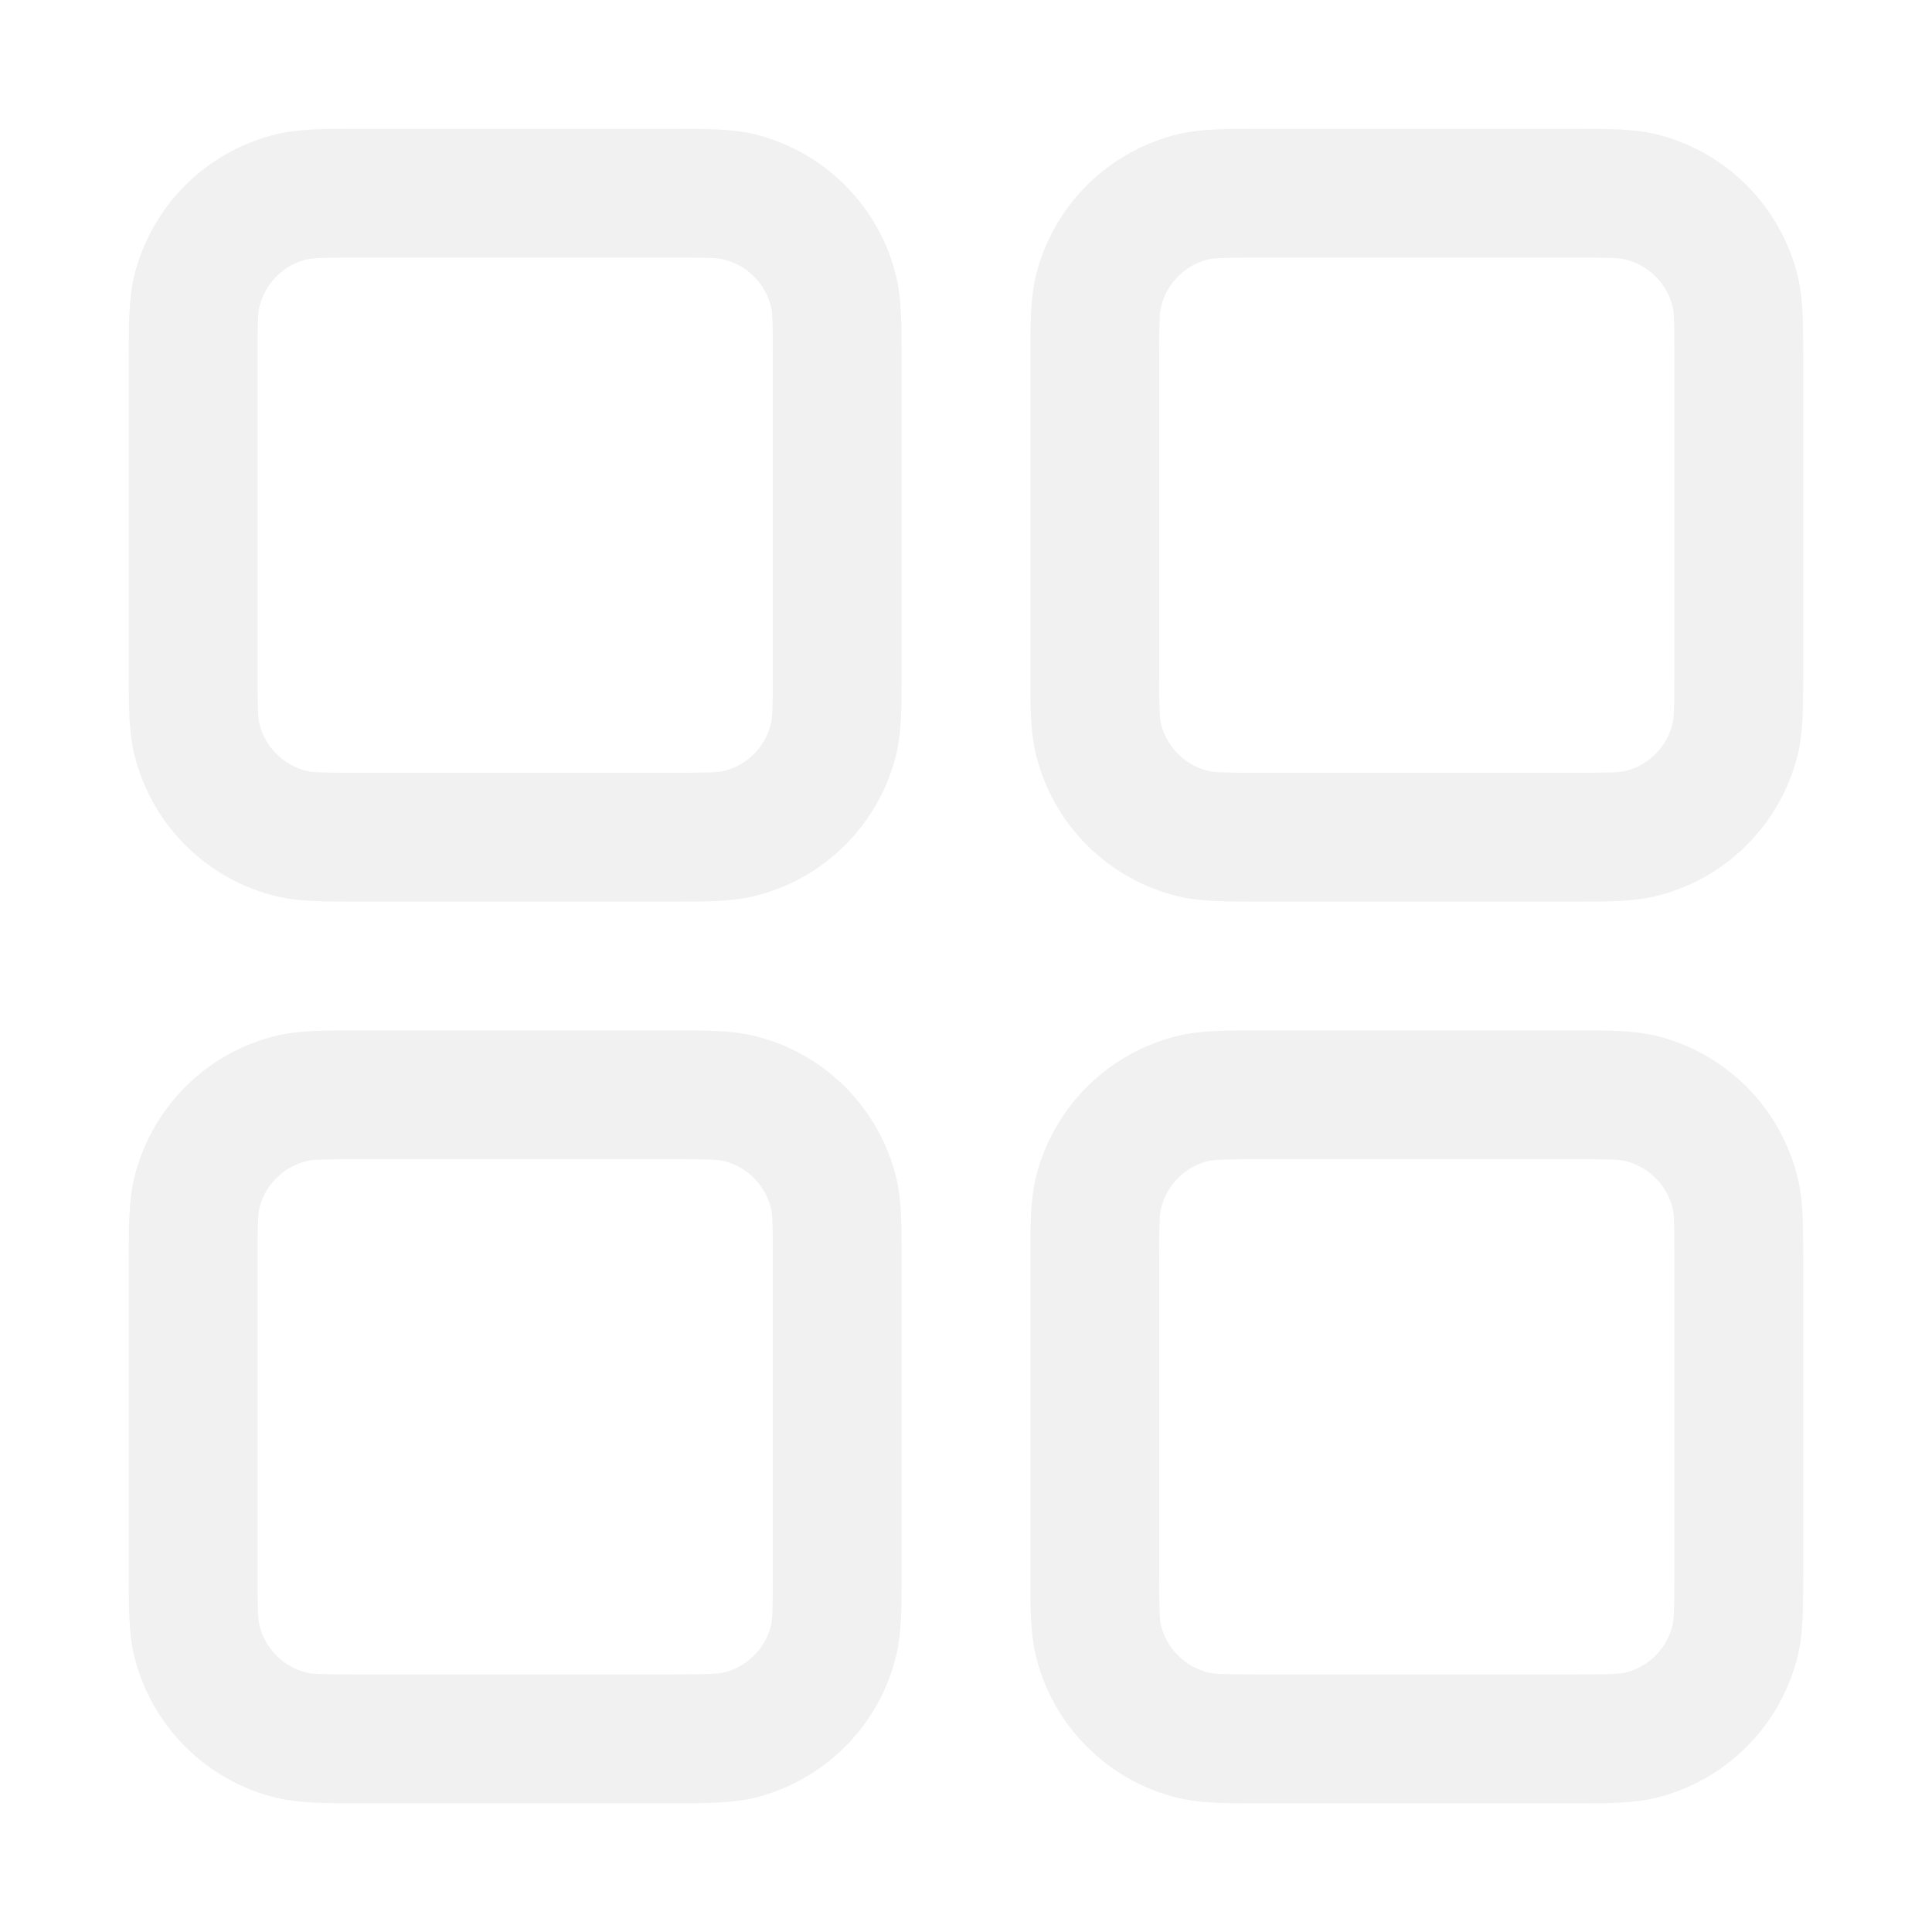
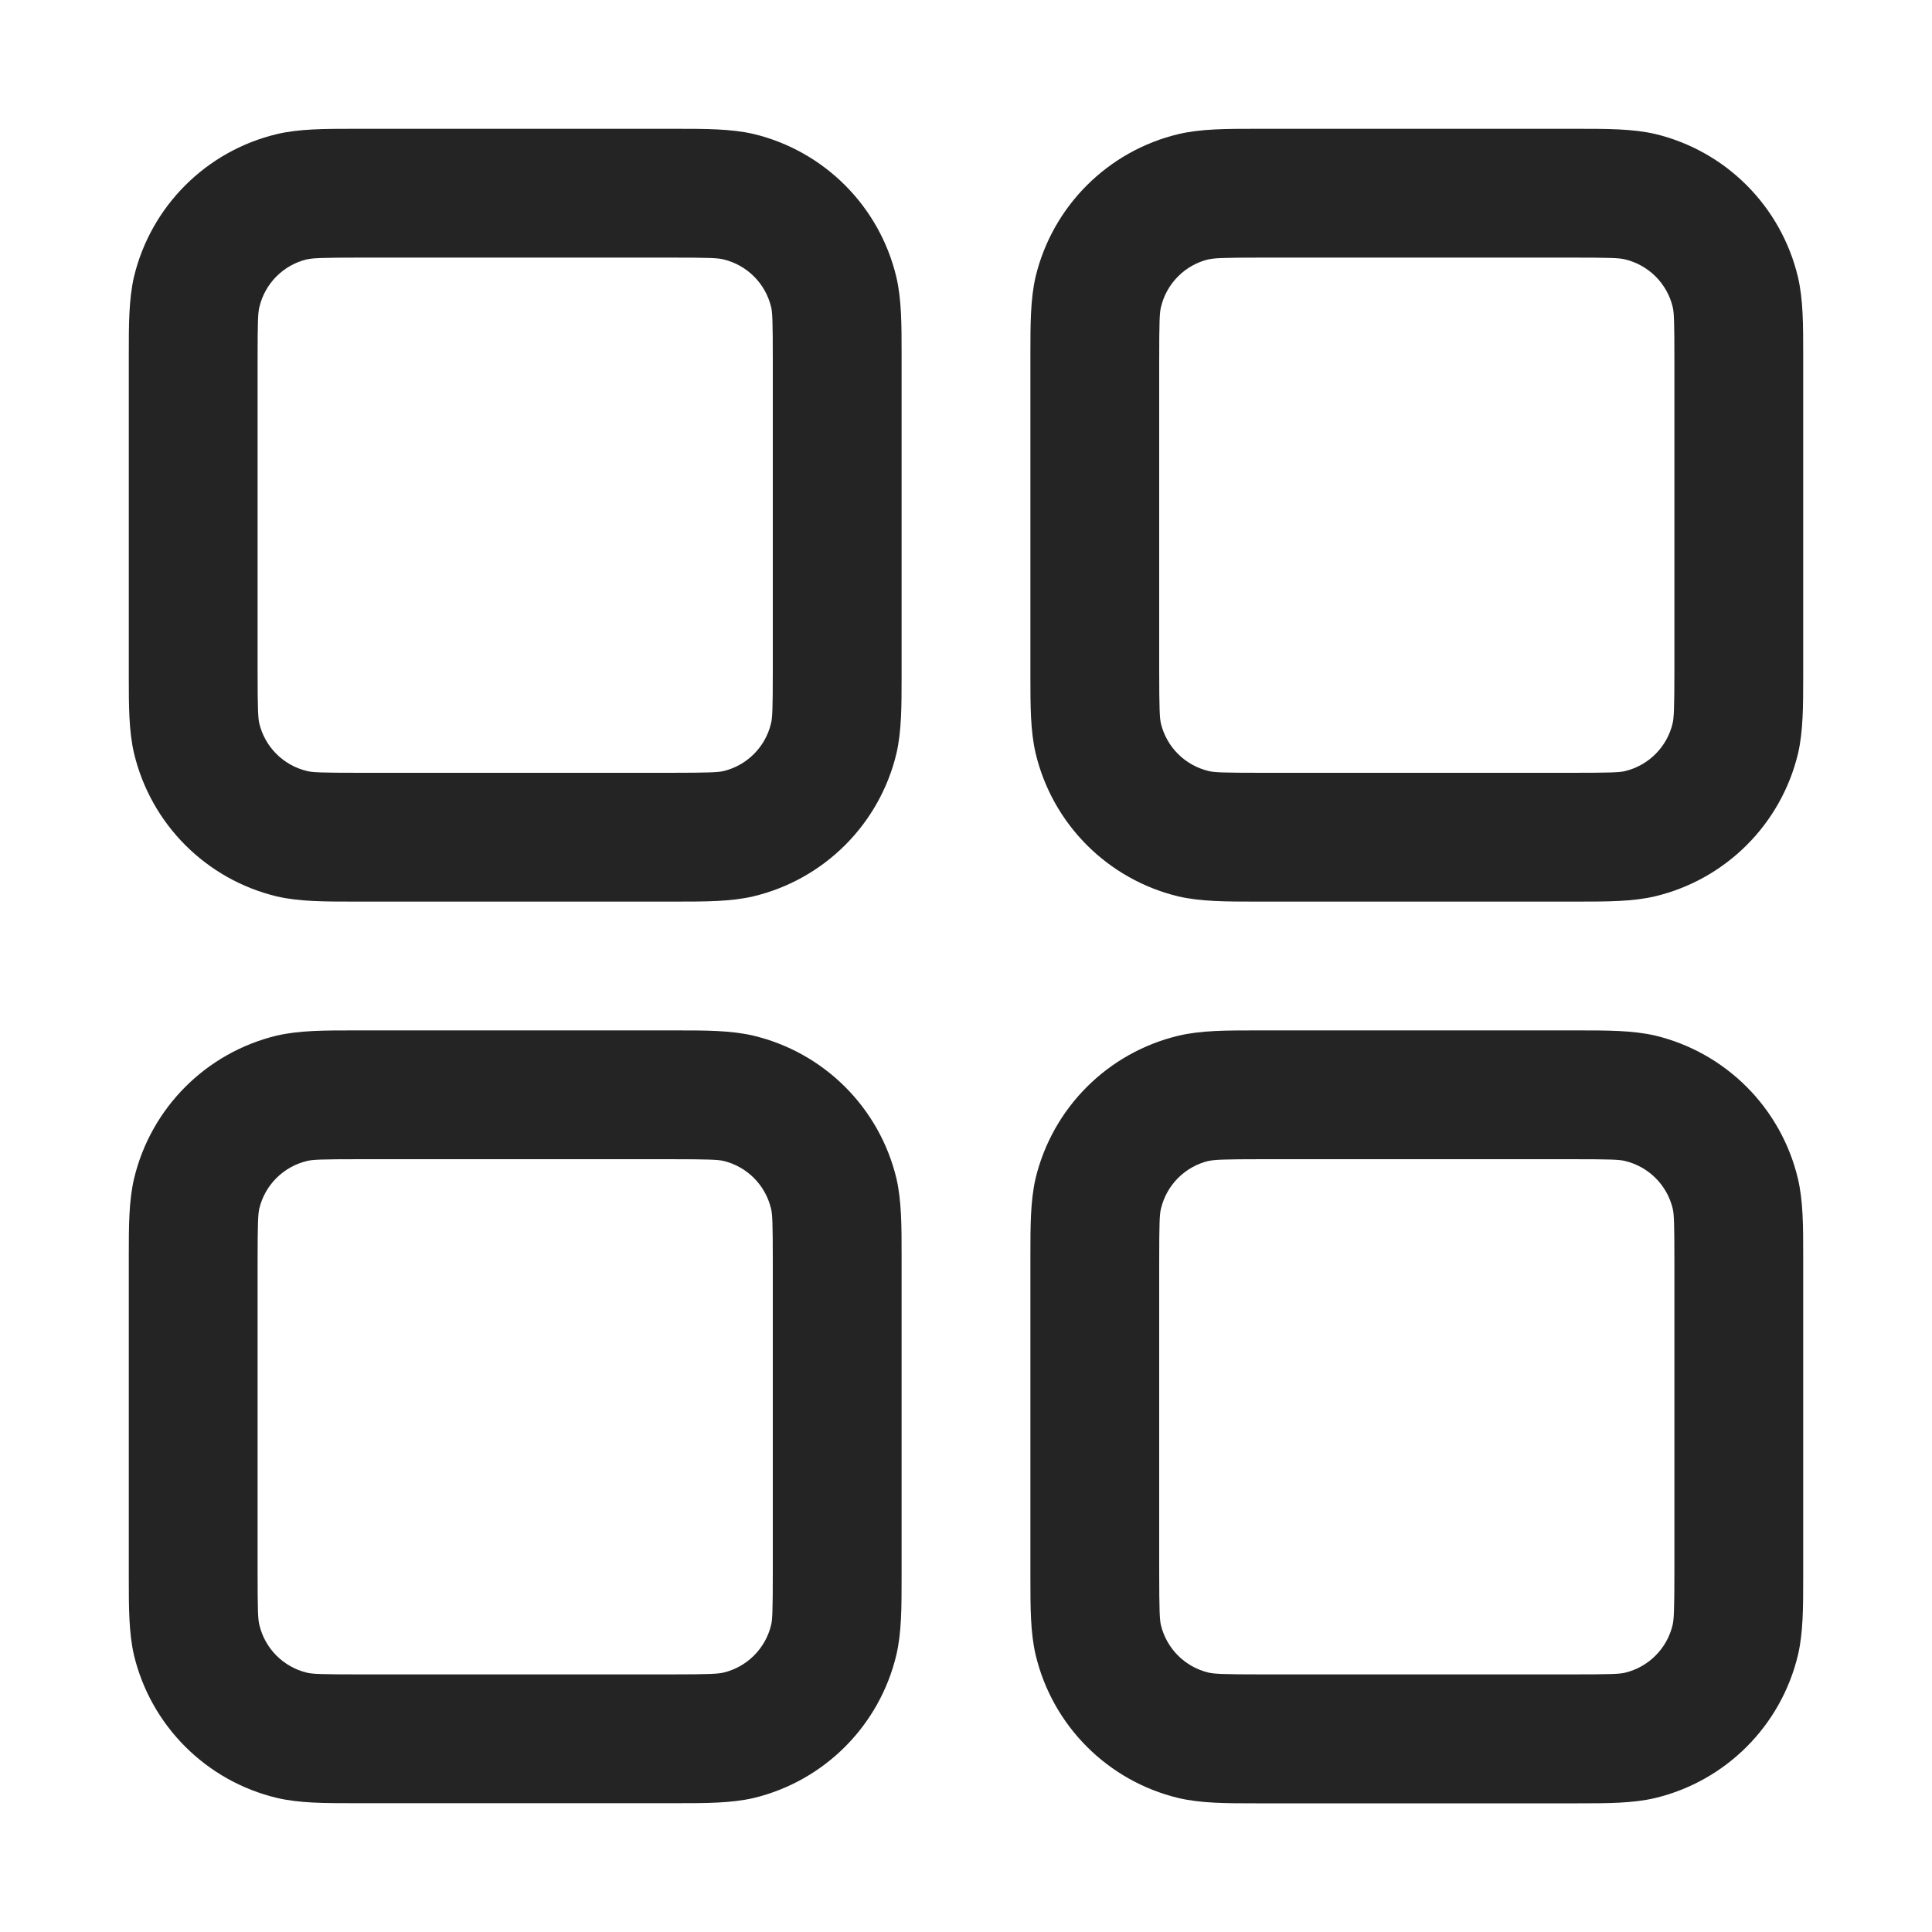
<svg xmlns="http://www.w3.org/2000/svg" width="24" height="24" viewBox="0 0 15 15" fill="none">
-   <path fill-rule="evenodd" clip-rule="evenodd" d="M2.8 1h-.05c-.229 0-.426 0-.6.041A1.5 1.5 0 0 0 1.04 2.15c-.04.174-.04.37-.04.6v2.5c0 .229 0 .426.041.6A1.5 1.5 0 0 0 2.15 6.96c.174.04.37.04.6.04h2.5c.229 0 .426 0 .6-.041A1.5 1.5 0 0 0 6.96 5.85c.04-.174.04-.37.04-.6v-2.5c0-.229 0-.426-.041-.6A1.5 1.5 0 0 0 5.85 1.04C5.676 1 5.48 1 5.25 1zm-.417 1.014c.043-.01.11-.014.417-.014h2.4c.308 0 .374.003.417.014a.5.5 0 0 1 .37.37c.01.042.013.108.013.416v2.4c0 .308-.003.374-.014.417a.5.5 0 0 1-.37.37C5.575 5.996 5.509 6 5.2 6H2.8c-.308 0-.374-.003-.417-.014a.5.5 0 0 1-.37-.37C2.004 5.575 2 5.509 2 5.2V2.8c0-.308.003-.374.014-.417a.5.5 0 0 1 .37-.37M9.8 1h-.05c-.229 0-.426 0-.6.041A1.5 1.5 0 0 0 8.04 2.15c-.04.174-.04.37-.04.6v2.5c0 .229 0 .426.041.6A1.5 1.5 0 0 0 9.15 6.96c.174.04.37.04.6.04h2.5c.229 0 .426 0 .6-.041a1.5 1.5 0 0 0 1.11-1.109c.04-.174.04-.37.04-.6v-2.5c0-.229 0-.426-.041-.6a1.5 1.5 0 0 0-1.109-1.11c-.174-.04-.37-.04-.6-.04zm-.417 1.014c.043-.01.11-.014.417-.014h2.4c.308 0 .374.003.417.014a.5.5 0 0 1 .37.37c.01.042.013.108.013.416v2.4c0 .308-.004.374-.014.417a.5.5 0 0 1-.37.37c-.042.01-.108.013-.416.013H9.8c-.308 0-.374-.003-.417-.014a.5.5 0 0 1-.37-.37C9.004 5.575 9 5.509 9 5.2V2.8c0-.308.003-.374.014-.417a.5.5 0 0 1 .37-.37M2.75 8h2.5c.229 0 .426 0 .6.041A1.5 1.5 0 0 1 6.96 9.15c.04.174.04.37.04.6v2.5c0 .229 0 .426-.041.6a1.5 1.5 0 0 1-1.109 1.11c-.174.04-.37.04-.6.04h-2.5c-.229 0-.426 0-.6-.041a1.5 1.5 0 0 1-1.11-1.109c-.04-.174-.04-.37-.04-.6v-2.5c0-.229 0-.426.041-.6A1.5 1.5 0 0 1 2.15 8.04c.174-.04.37-.04.6-.04m.05 1c-.308 0-.374.003-.417.014a.5.5 0 0 0-.37.37C2.004 9.425 2 9.491 2 9.8v2.4c0 .308.003.374.014.417a.5.5 0 0 0 .37.37c.042.01.108.013.416.013h2.4c.308 0 .374-.004.417-.014a.5.5 0 0 0 .37-.37c.01-.042.013-.108.013-.416V9.8c0-.308-.003-.374-.014-.417a.5.5 0 0 0-.37-.37C5.575 9.004 5.509 9 5.2 9zm7-1h-.05c-.229 0-.426 0-.6.041A1.5 1.5 0 0 0 8.04 9.15c-.04.174-.04.37-.04.6v2.5c0 .229 0 .426.041.6a1.5 1.5 0 0 0 1.109 1.11c.174.041.371.041.6.041h2.5c.229 0 .426 0 .6-.041a1.5 1.5 0 0 0 1.109-1.109c.041-.174.041-.371.041-.6v-2.5c0-.229 0-.426-.041-.6A1.5 1.5 0 0 0 12.85 8.04c-.174-.04-.37-.04-.6-.04zm-.417 1.014c.043-.01.11-.014.417-.014h2.4c.308 0 .374.003.417.014a.5.5 0 0 1 .37.37c.01.042.013.108.013.416v2.4c0 .308-.004.374-.014.417a.5.5 0 0 1-.37.37c-.042.01-.108.013-.416.013H9.8c-.308 0-.374-.004-.417-.014a.5.5 0 0 1-.37-.37C9.004 12.575 9 12.509 9 12.2V9.8c0-.308.003-.374.014-.417a.5.5 0 0 1 .37-.37" fill="#f1f1f1" />
+   <path fill-rule="evenodd" clip-rule="evenodd" d="M2.8 1h-.05c-.229 0-.426 0-.6.041A1.5 1.5 0 0 0 1.04 2.15c-.04.174-.04.37-.04.6v2.5c0 .229 0 .426.041.6A1.5 1.5 0 0 0 2.15 6.96c.174.04.37.04.6.04h2.5c.229 0 .426 0 .6-.041A1.5 1.5 0 0 0 6.96 5.85c.04-.174.04-.37.04-.6v-2.5c0-.229 0-.426-.041-.6A1.5 1.5 0 0 0 5.85 1.04C5.676 1 5.48 1 5.25 1zm-.417 1.014c.043-.01.11-.014.417-.014h2.4c.308 0 .374.003.417.014a.5.5 0 0 1 .37.37c.01.042.013.108.013.416v2.4c0 .308-.003.374-.014.417a.5.5 0 0 1-.37.37C5.575 5.996 5.509 6 5.2 6H2.8c-.308 0-.374-.003-.417-.014a.5.5 0 0 1-.37-.37C2.004 5.575 2 5.509 2 5.2V2.8c0-.308.003-.374.014-.417a.5.5 0 0 1 .37-.37M9.8 1h-.05c-.229 0-.426 0-.6.041A1.5 1.5 0 0 0 8.04 2.15c-.04.174-.04.37-.04.6v2.5c0 .229 0 .426.041.6A1.5 1.5 0 0 0 9.15 6.96c.174.04.37.04.6.04h2.5c.229 0 .426 0 .6-.041a1.5 1.5 0 0 0 1.11-1.109c.04-.174.04-.37.04-.6v-2.5c0-.229 0-.426-.041-.6a1.5 1.5 0 0 0-1.109-1.11c-.174-.04-.37-.04-.6-.04zm-.417 1.014c.043-.01.11-.014.417-.014h2.4c.308 0 .374.003.417.014a.5.5 0 0 1 .37.37c.01.042.013.108.013.416v2.4c0 .308-.004.374-.014.417a.5.5 0 0 1-.37.37c-.042.01-.108.013-.416.013H9.8c-.308 0-.374-.003-.417-.014a.5.5 0 0 1-.37-.37C9.004 5.575 9 5.509 9 5.2V2.8c0-.308.003-.374.014-.417a.5.5 0 0 1 .37-.37M2.75 8h2.5c.229 0 .426 0 .6.041A1.5 1.5 0 0 1 6.96 9.15c.04.174.04.37.04.6v2.5c0 .229 0 .426-.041.6a1.5 1.5 0 0 1-1.109 1.11c-.174.04-.37.04-.6.04h-2.5c-.229 0-.426 0-.6-.041a1.5 1.5 0 0 1-1.11-1.109c-.04-.174-.04-.37-.04-.6v-2.5c0-.229 0-.426.041-.6A1.5 1.5 0 0 1 2.15 8.04c.174-.04.37-.04.6-.04m.05 1c-.308 0-.374.003-.417.014a.5.5 0 0 0-.37.37C2.004 9.425 2 9.491 2 9.8v2.4c0 .308.003.374.014.417a.5.5 0 0 0 .37.37c.042.01.108.013.416.013h2.4c.308 0 .374-.004.417-.014a.5.5 0 0 0 .37-.37c.01-.042.013-.108.013-.416V9.8c0-.308-.003-.374-.014-.417a.5.5 0 0 0-.37-.37C5.575 9.004 5.509 9 5.2 9zm7-1h-.05c-.229 0-.426 0-.6.041A1.5 1.5 0 0 0 8.04 9.15c-.04.174-.04.37-.04.6v2.5c0 .229 0 .426.041.6a1.5 1.5 0 0 0 1.109 1.11c.174.041.371.041.6.041h2.5c.229 0 .426 0 .6-.041a1.5 1.5 0 0 0 1.109-1.109c.041-.174.041-.371.041-.6v-2.5c0-.229 0-.426-.041-.6A1.5 1.5 0 0 0 12.85 8.04c-.174-.04-.37-.04-.6-.04zm-.417 1.014c.043-.01.11-.014.417-.014h2.4c.308 0 .374.003.417.014a.5.5 0 0 1 .37.37c.01.042.013.108.013.416v2.4c0 .308-.004.374-.014.417a.5.5 0 0 1-.37.37c-.042.01-.108.013-.416.013H9.8c-.308 0-.374-.004-.417-.014a.5.5 0 0 1-.37-.37C9.004 12.575 9 12.509 9 12.2V9.8c0-.308.003-.374.014-.417a.5.5 0 0 1 .37-.37" fill="#242424" />
</svg>
